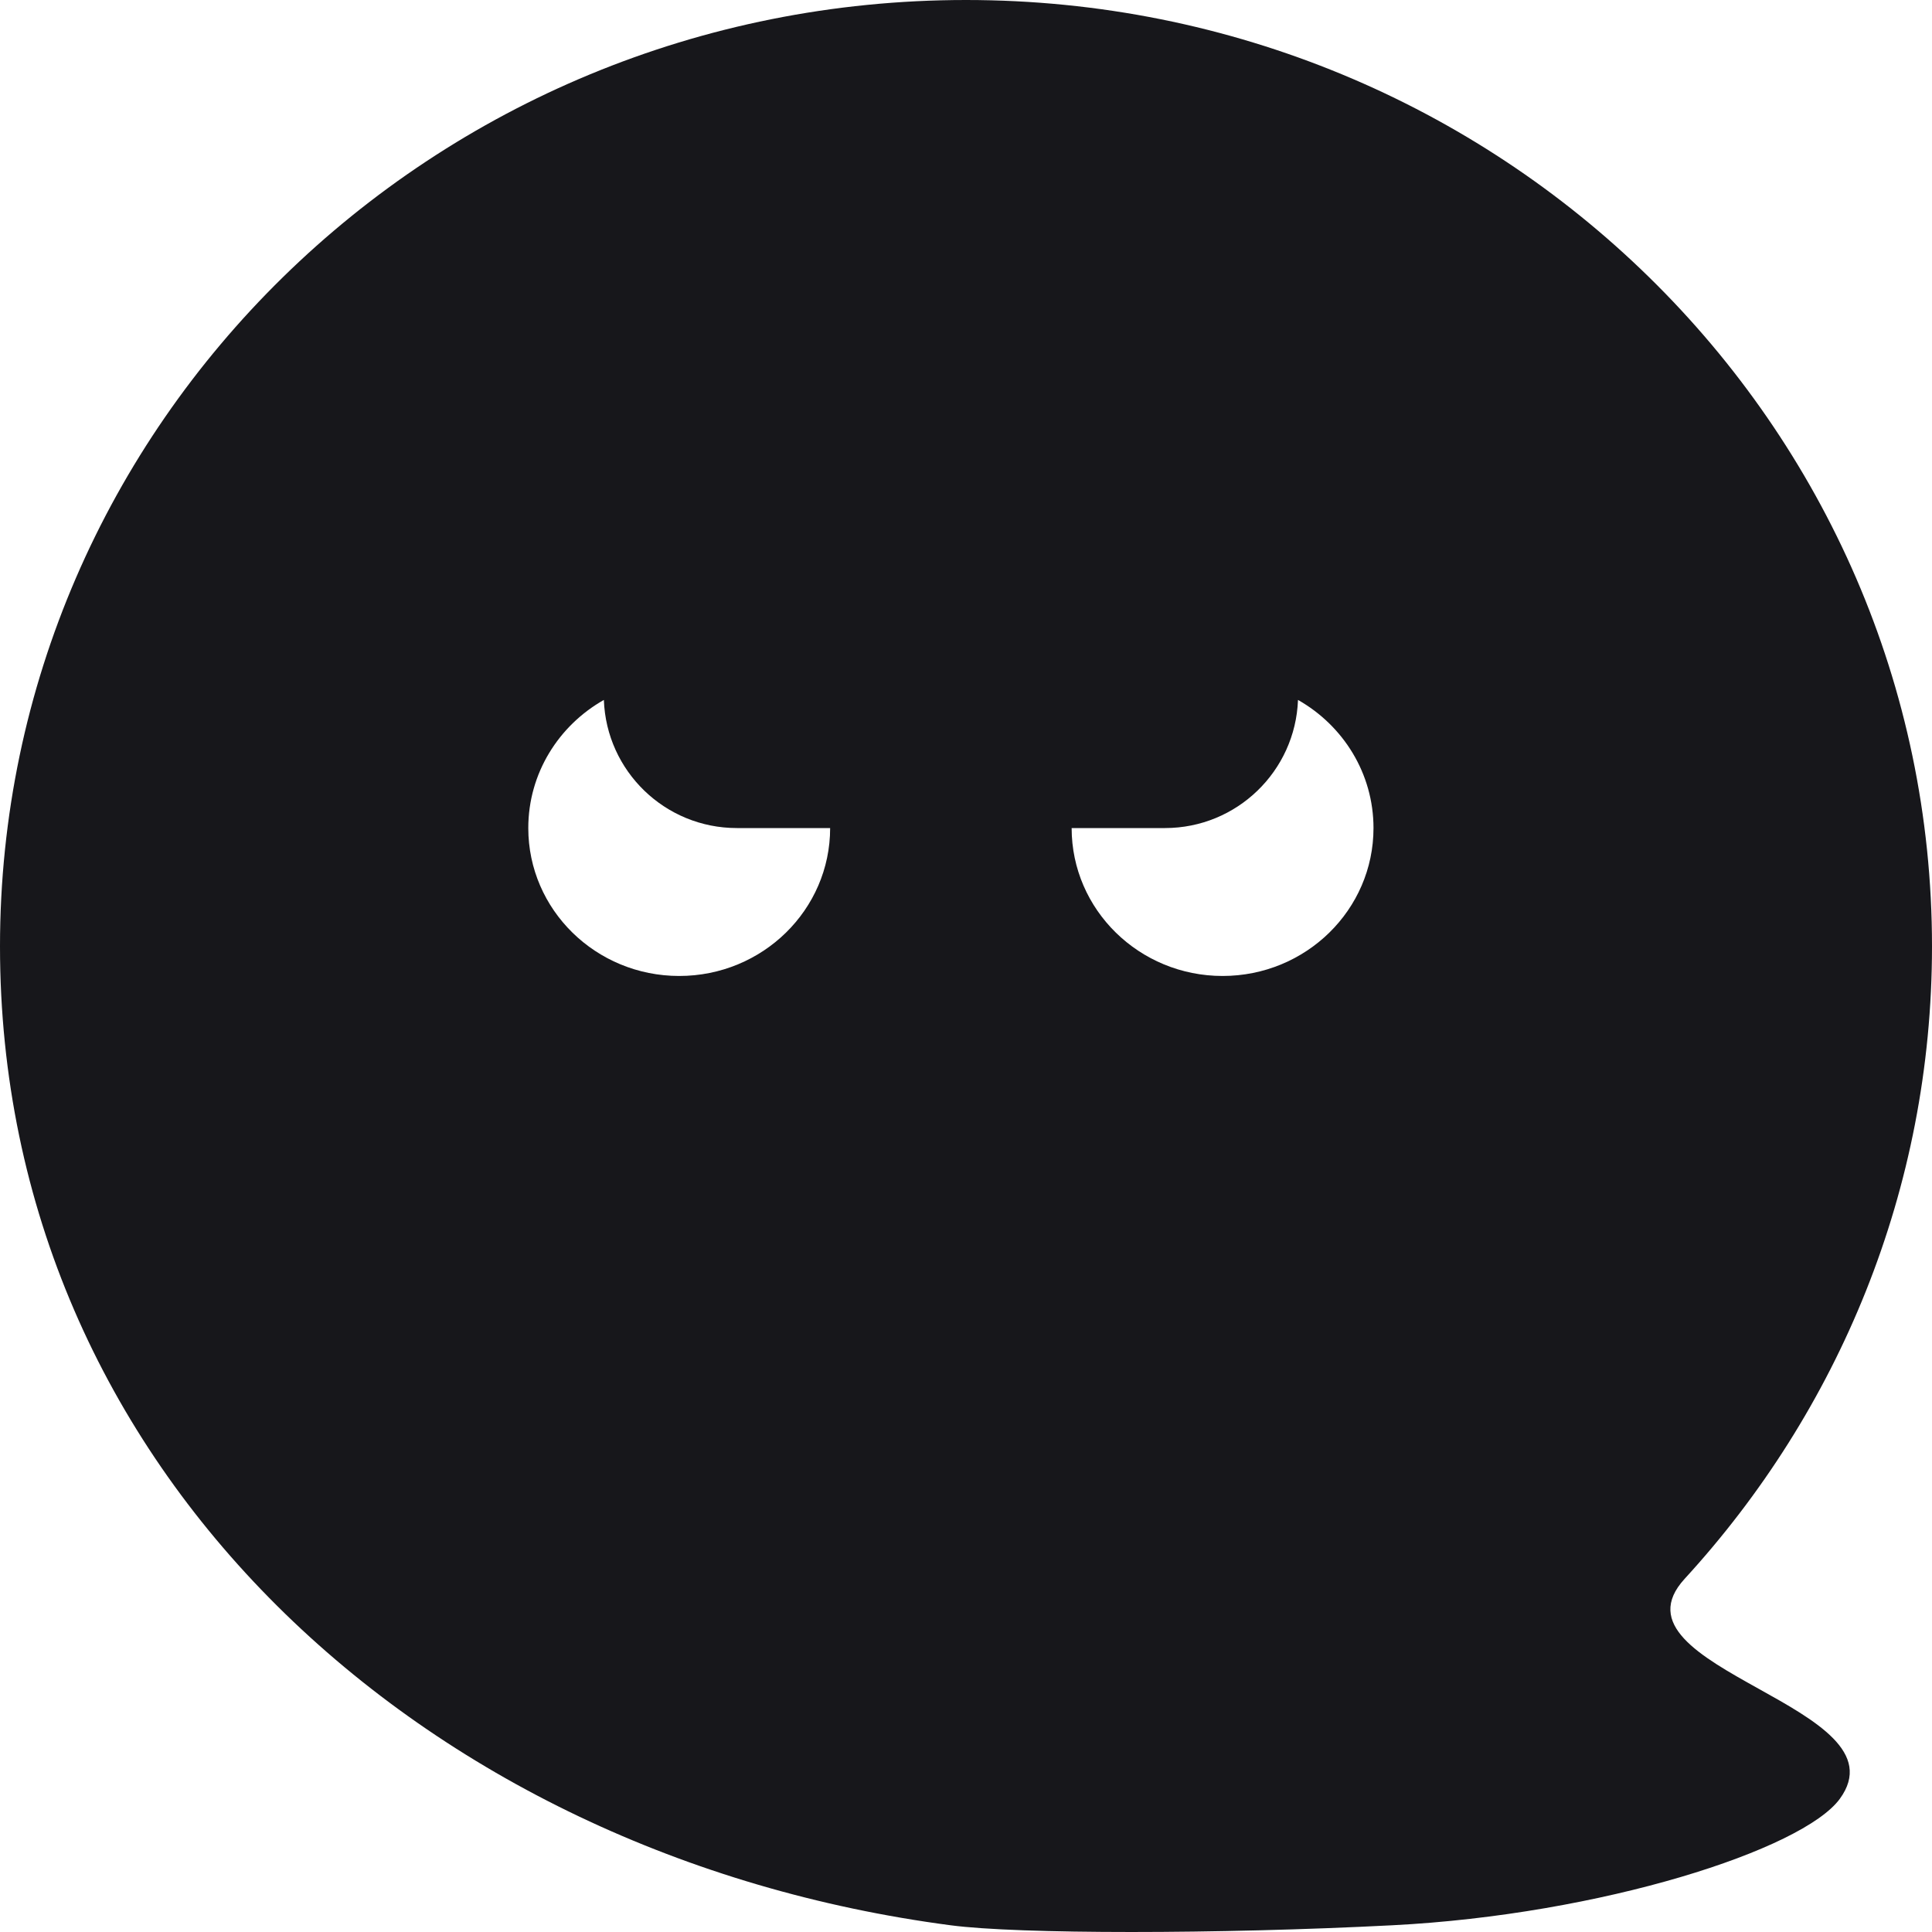
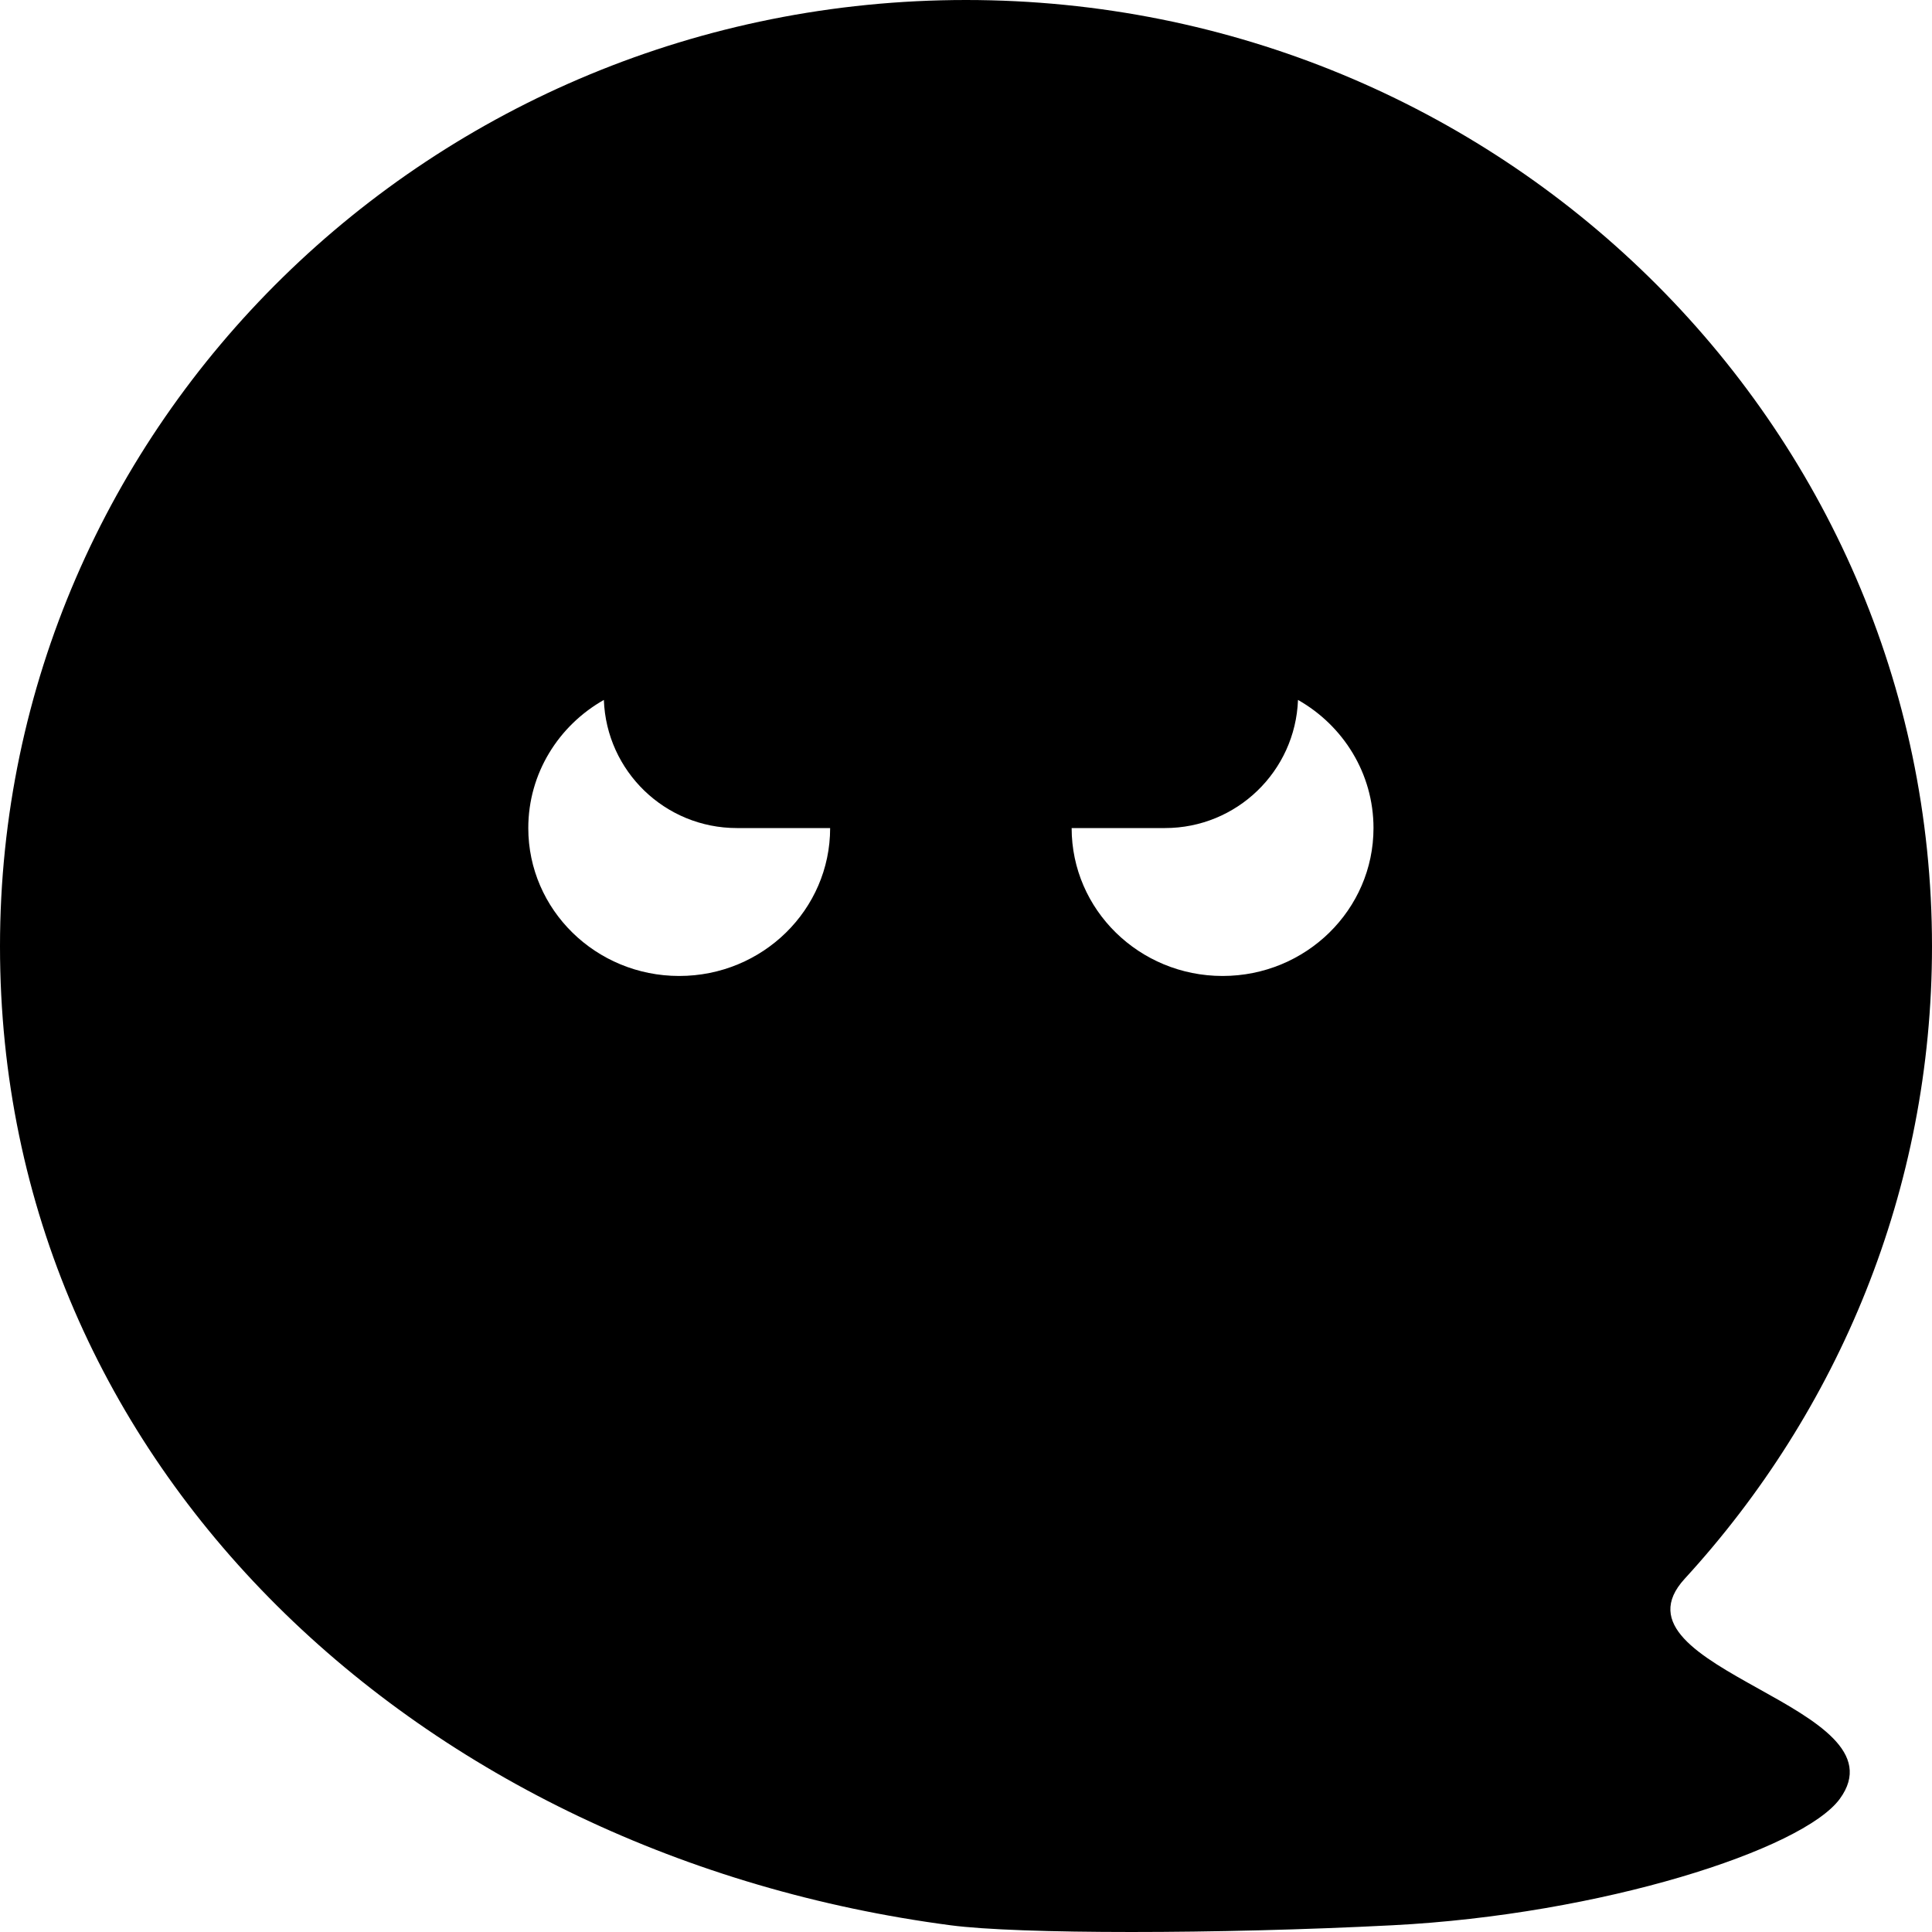
<svg xmlns="http://www.w3.org/2000/svg" width="25" height="25" viewBox="0 0 25 25" fill="none">
-   <path fill-rule="evenodd" clip-rule="evenodd" d="M18.015 24.913C15.76 25.029 13.178 25.029 12.301 24.913C5.458 24.013 0 19.009 0 12.246C0 5.483 5.596 0 12.5 0C19.404 0 25 5.483 25 12.246C25 15.392 23.789 18.26 21.8 20.429C21.259 21.018 22.001 21.431 22.754 21.851C23.493 22.262 24.243 22.68 23.807 23.277C23.326 23.934 20.722 24.775 18.015 24.913ZM10.742 10.715C10.742 11.772 9.868 12.629 8.789 12.629C7.71 12.629 6.836 11.772 6.836 10.715C6.836 10.007 7.229 9.388 7.814 9.057C7.847 9.979 8.605 10.715 9.535 10.715H10.742V10.715ZM16.796 9.057C16.762 9.979 16.004 10.715 15.075 10.715H13.867V10.715C13.867 11.772 14.742 12.629 15.82 12.629C16.899 12.629 17.773 11.772 17.773 10.715C17.773 10.007 17.38 9.388 16.796 9.057Z" fill="#17171B" />
+   <path fill-rule="evenodd" clip-rule="evenodd" d="M18.015 24.913C15.76 25.029 13.178 25.029 12.301 24.913C5.458 24.013 0 19.009 0 12.246C0 5.483 5.596 0 12.5 0C19.404 0 25 5.483 25 12.246C25 15.392 23.789 18.26 21.8 20.429C21.259 21.018 22.001 21.431 22.754 21.851C23.493 22.262 24.243 22.68 23.807 23.277C23.326 23.934 20.722 24.775 18.015 24.913ZM10.742 10.715C10.742 11.772 9.868 12.629 8.789 12.629C7.71 12.629 6.836 11.772 6.836 10.715C6.836 10.007 7.229 9.388 7.814 9.057C7.847 9.979 8.605 10.715 9.535 10.715H10.742V10.715ZM16.796 9.057C16.762 9.979 16.004 10.715 15.075 10.715H13.867V10.715C13.867 11.772 14.742 12.629 15.82 12.629C16.899 12.629 17.773 11.772 17.773 10.715C17.773 10.007 17.38 9.388 16.796 9.057Z" fill="currentColor" />
</svg>
